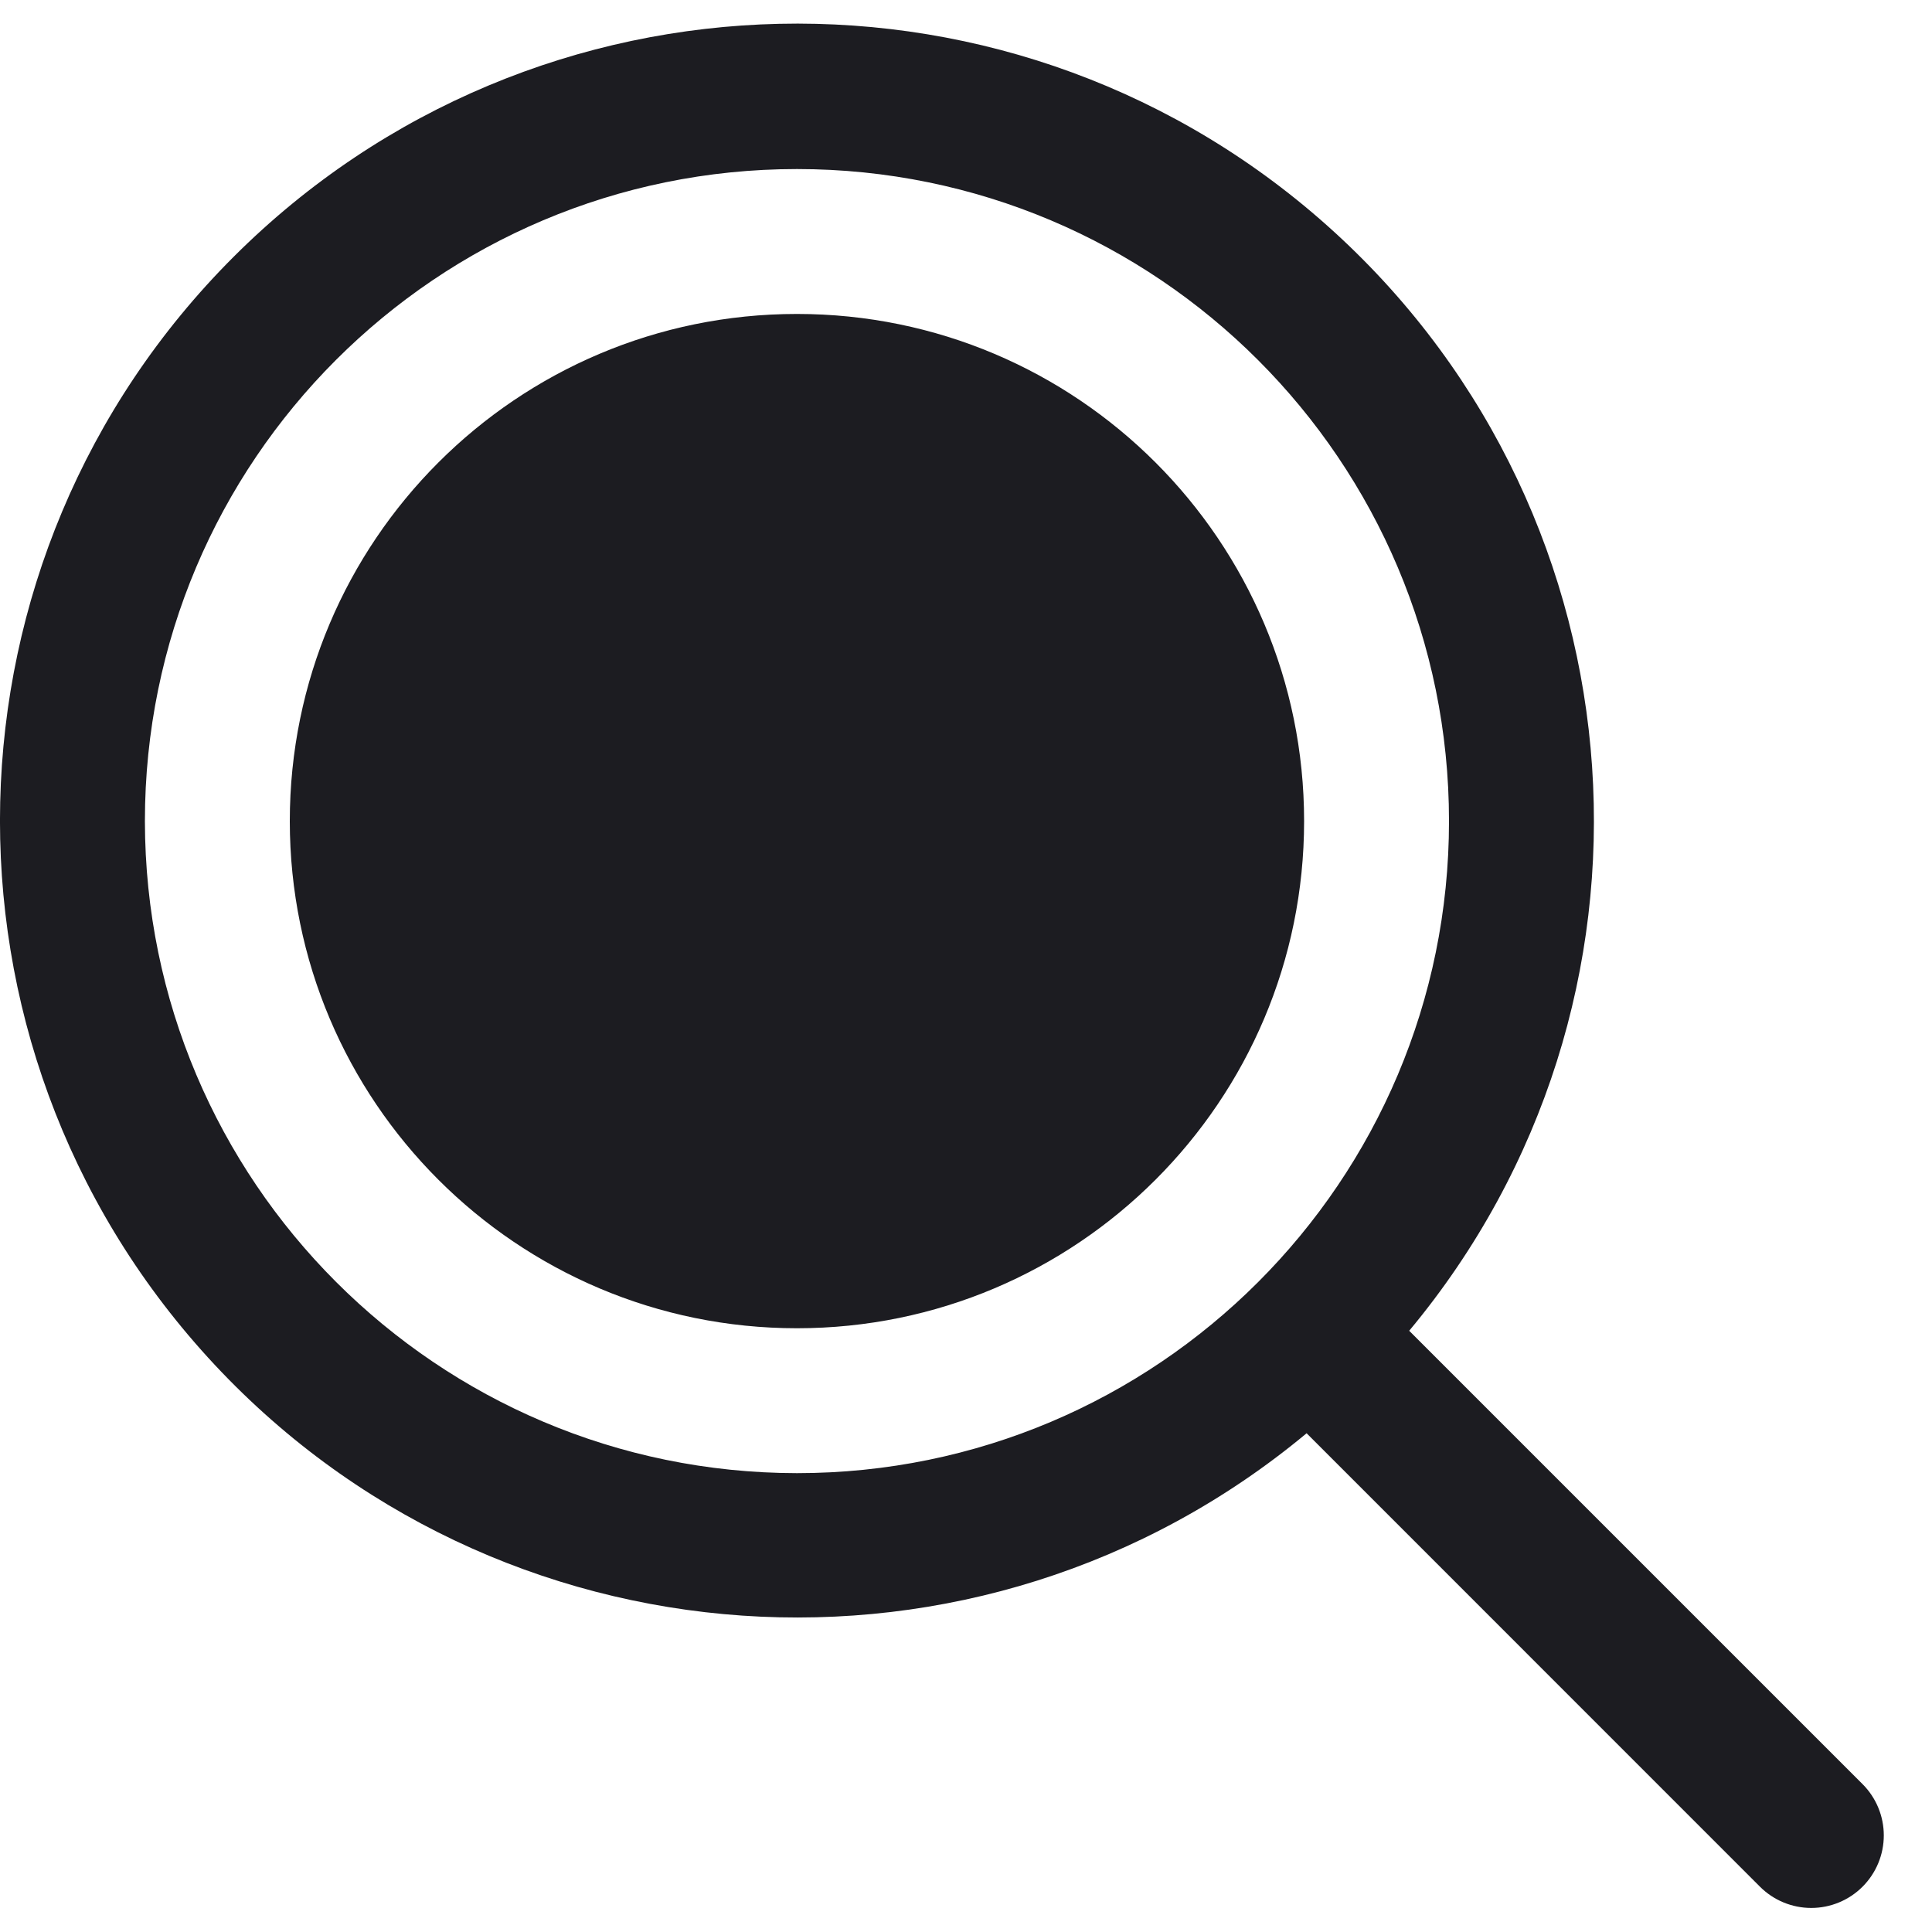
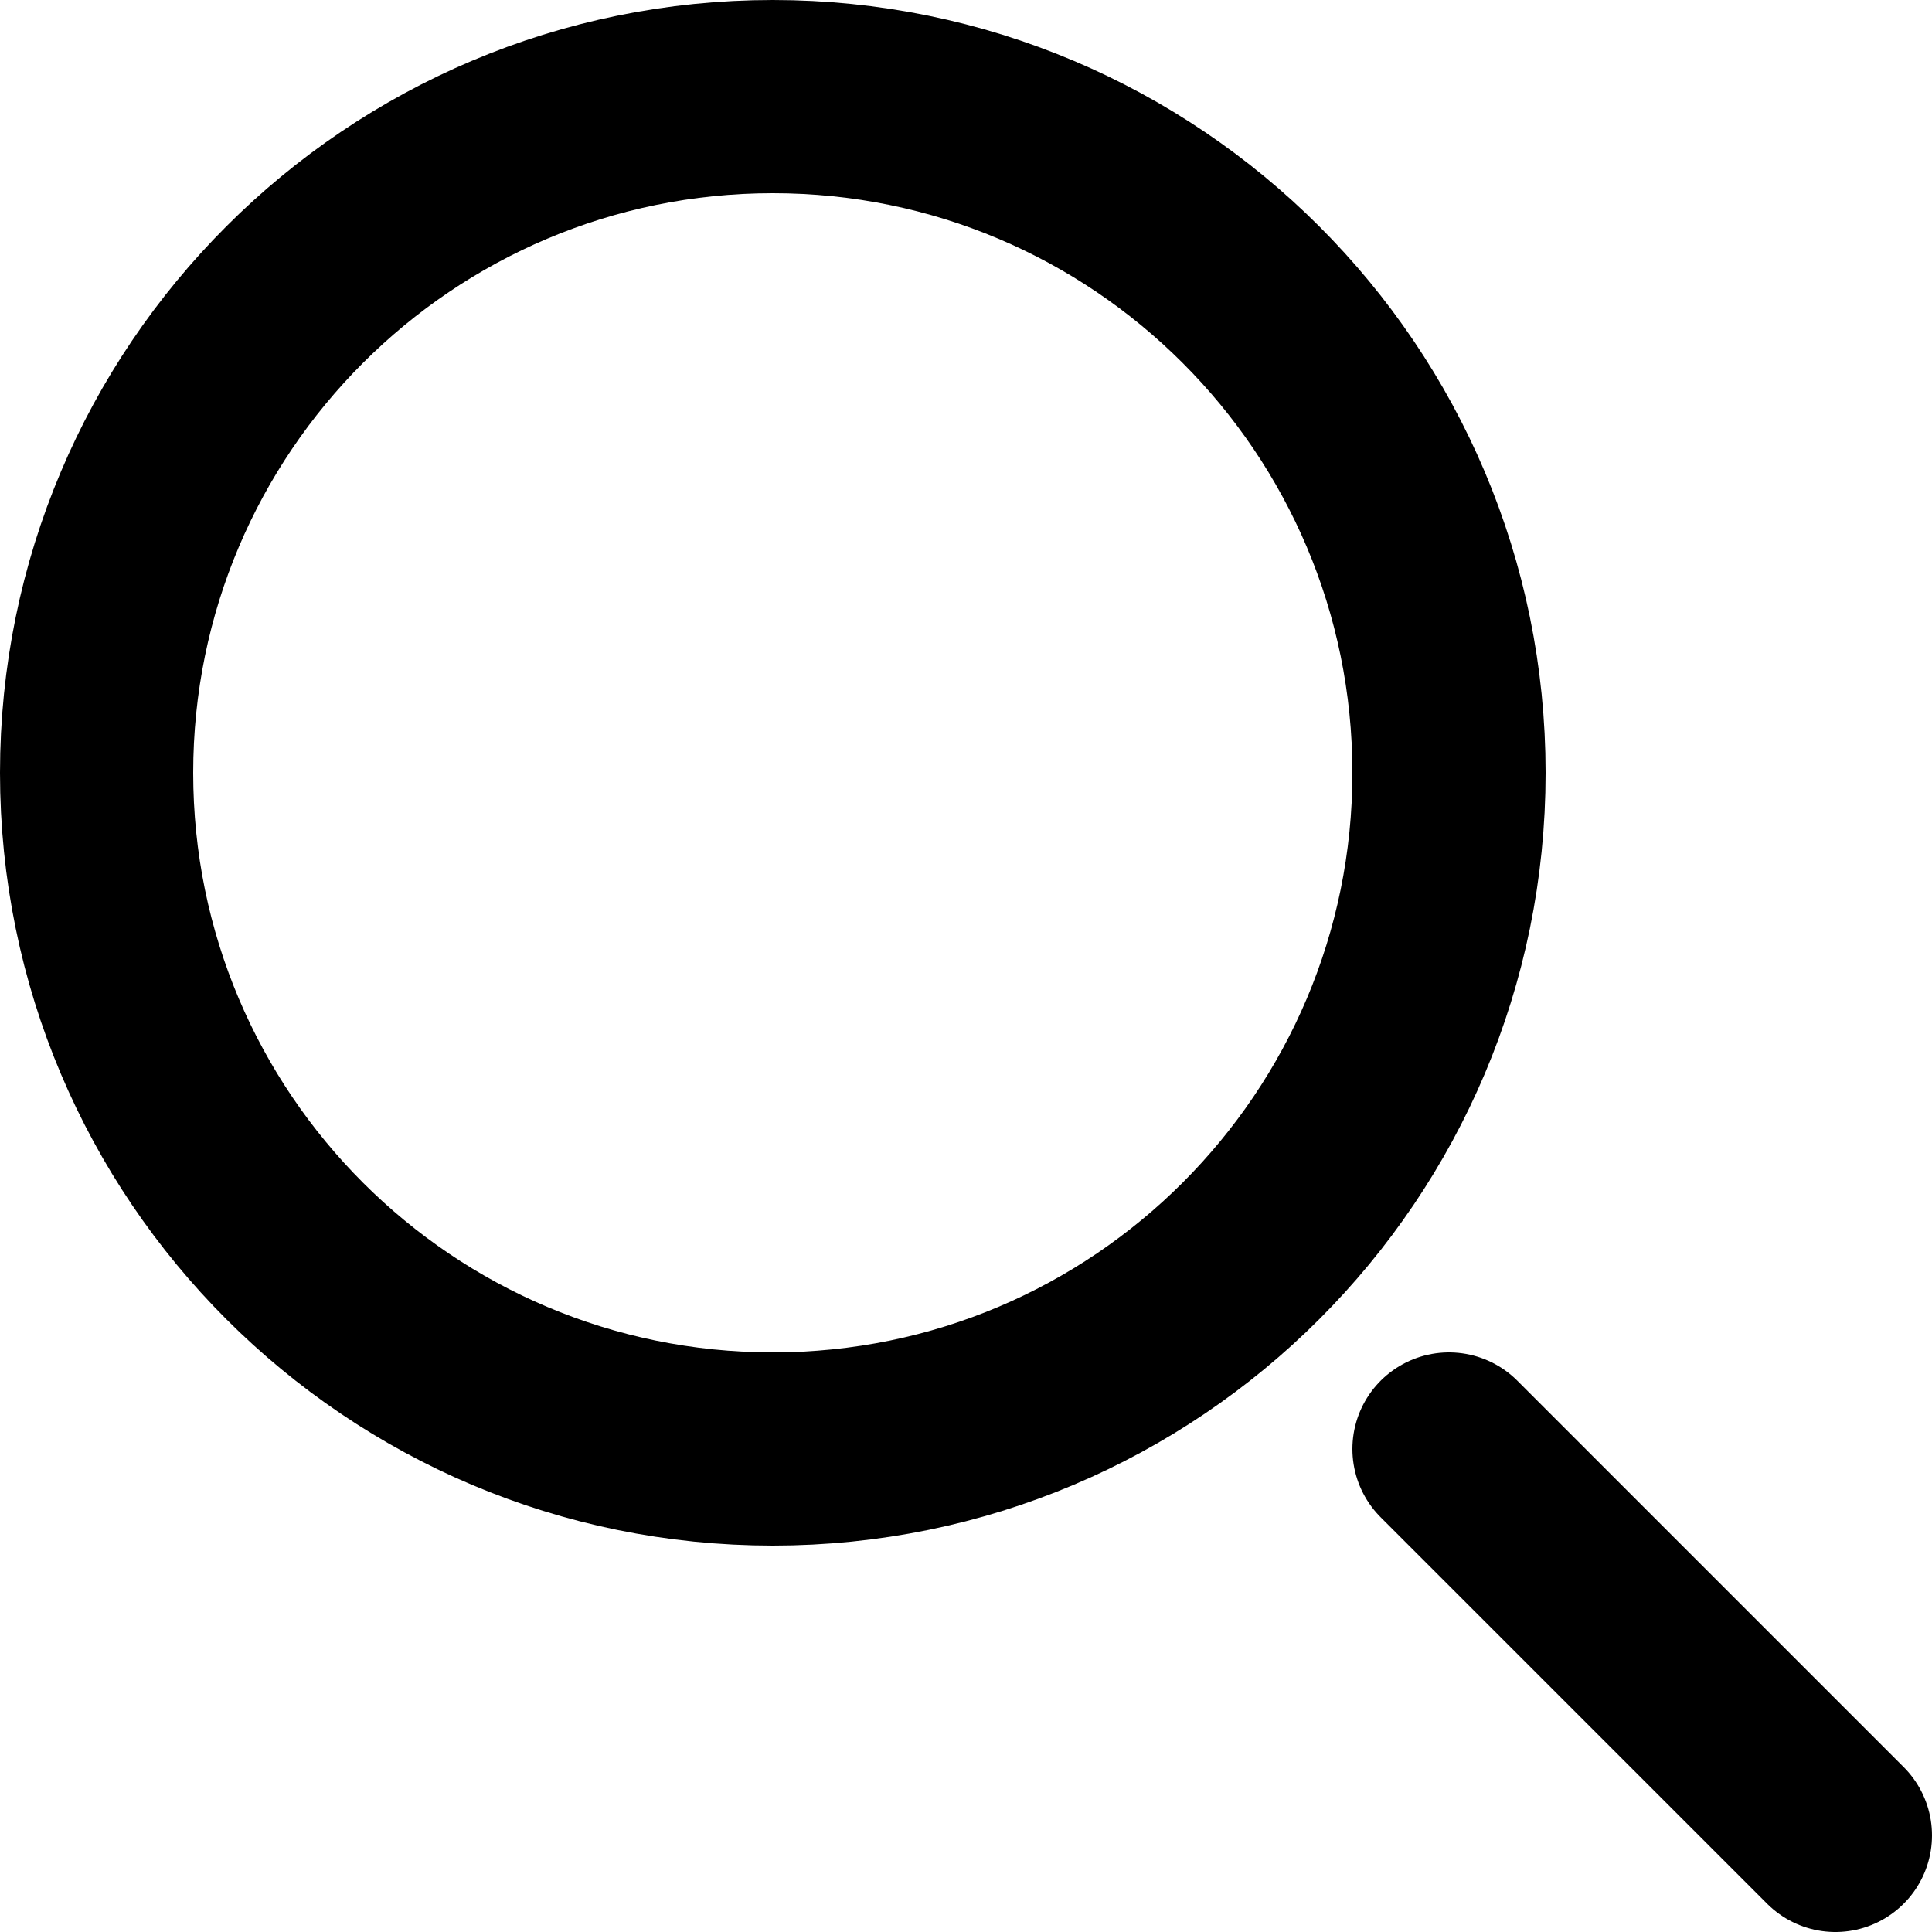
- <svg xmlns="http://www.w3.org/2000/svg" width="20" height="20" viewBox="0 0 20 20" fill="none">
-   <path fill-rule="evenodd" clip-rule="evenodd" d="M13.5 8.5C13.5 11.399 11.149 13.75 8.25 13.75C5.351 13.75 3 11.399 3 8.5C3 5.601 5.351 3.25 8.25 3.25C11.149 3.25 13.5 5.601 13.5 8.5ZM19.281 19.531C19.14 19.672 18.949 19.751 18.75 19.751C18.551 19.751 18.36 19.672 18.219 19.531L13.526 14.837C10.136 17.657 5.126 17.312 2.154 14.054C-0.818 10.795 -0.701 5.775 2.419 2.658C5.539 -0.459 10.559 -0.571 13.815 2.404C17.071 5.379 17.411 10.388 14.588 13.776L19.281 18.469C19.422 18.61 19.501 18.801 19.501 19C19.501 19.199 19.422 19.39 19.281 19.531ZM8.25 15.25C11.978 15.25 15 12.228 15 8.5C15 4.772 11.978 1.75 8.25 1.75C4.522 1.75 1.5 4.772 1.5 8.5C1.504 12.226 4.524 15.246 8.25 15.25Z" fill="#1C1C21" />
+ <svg xmlns="http://www.w3.org/2000/svg" class="w-4 h-4 text-gray-500 dark:text-gray-400" aria-hidden="true" fill="none" viewBox="0 0 20 20">
+   <path stroke="currentColor" stroke-linecap="round" stroke-linejoin="round" stroke-width="2" d="m19 19-4-4m0-7A7 7 0 1 1 1 8a7 7 0 0 1 14 0Z" />
</svg>
